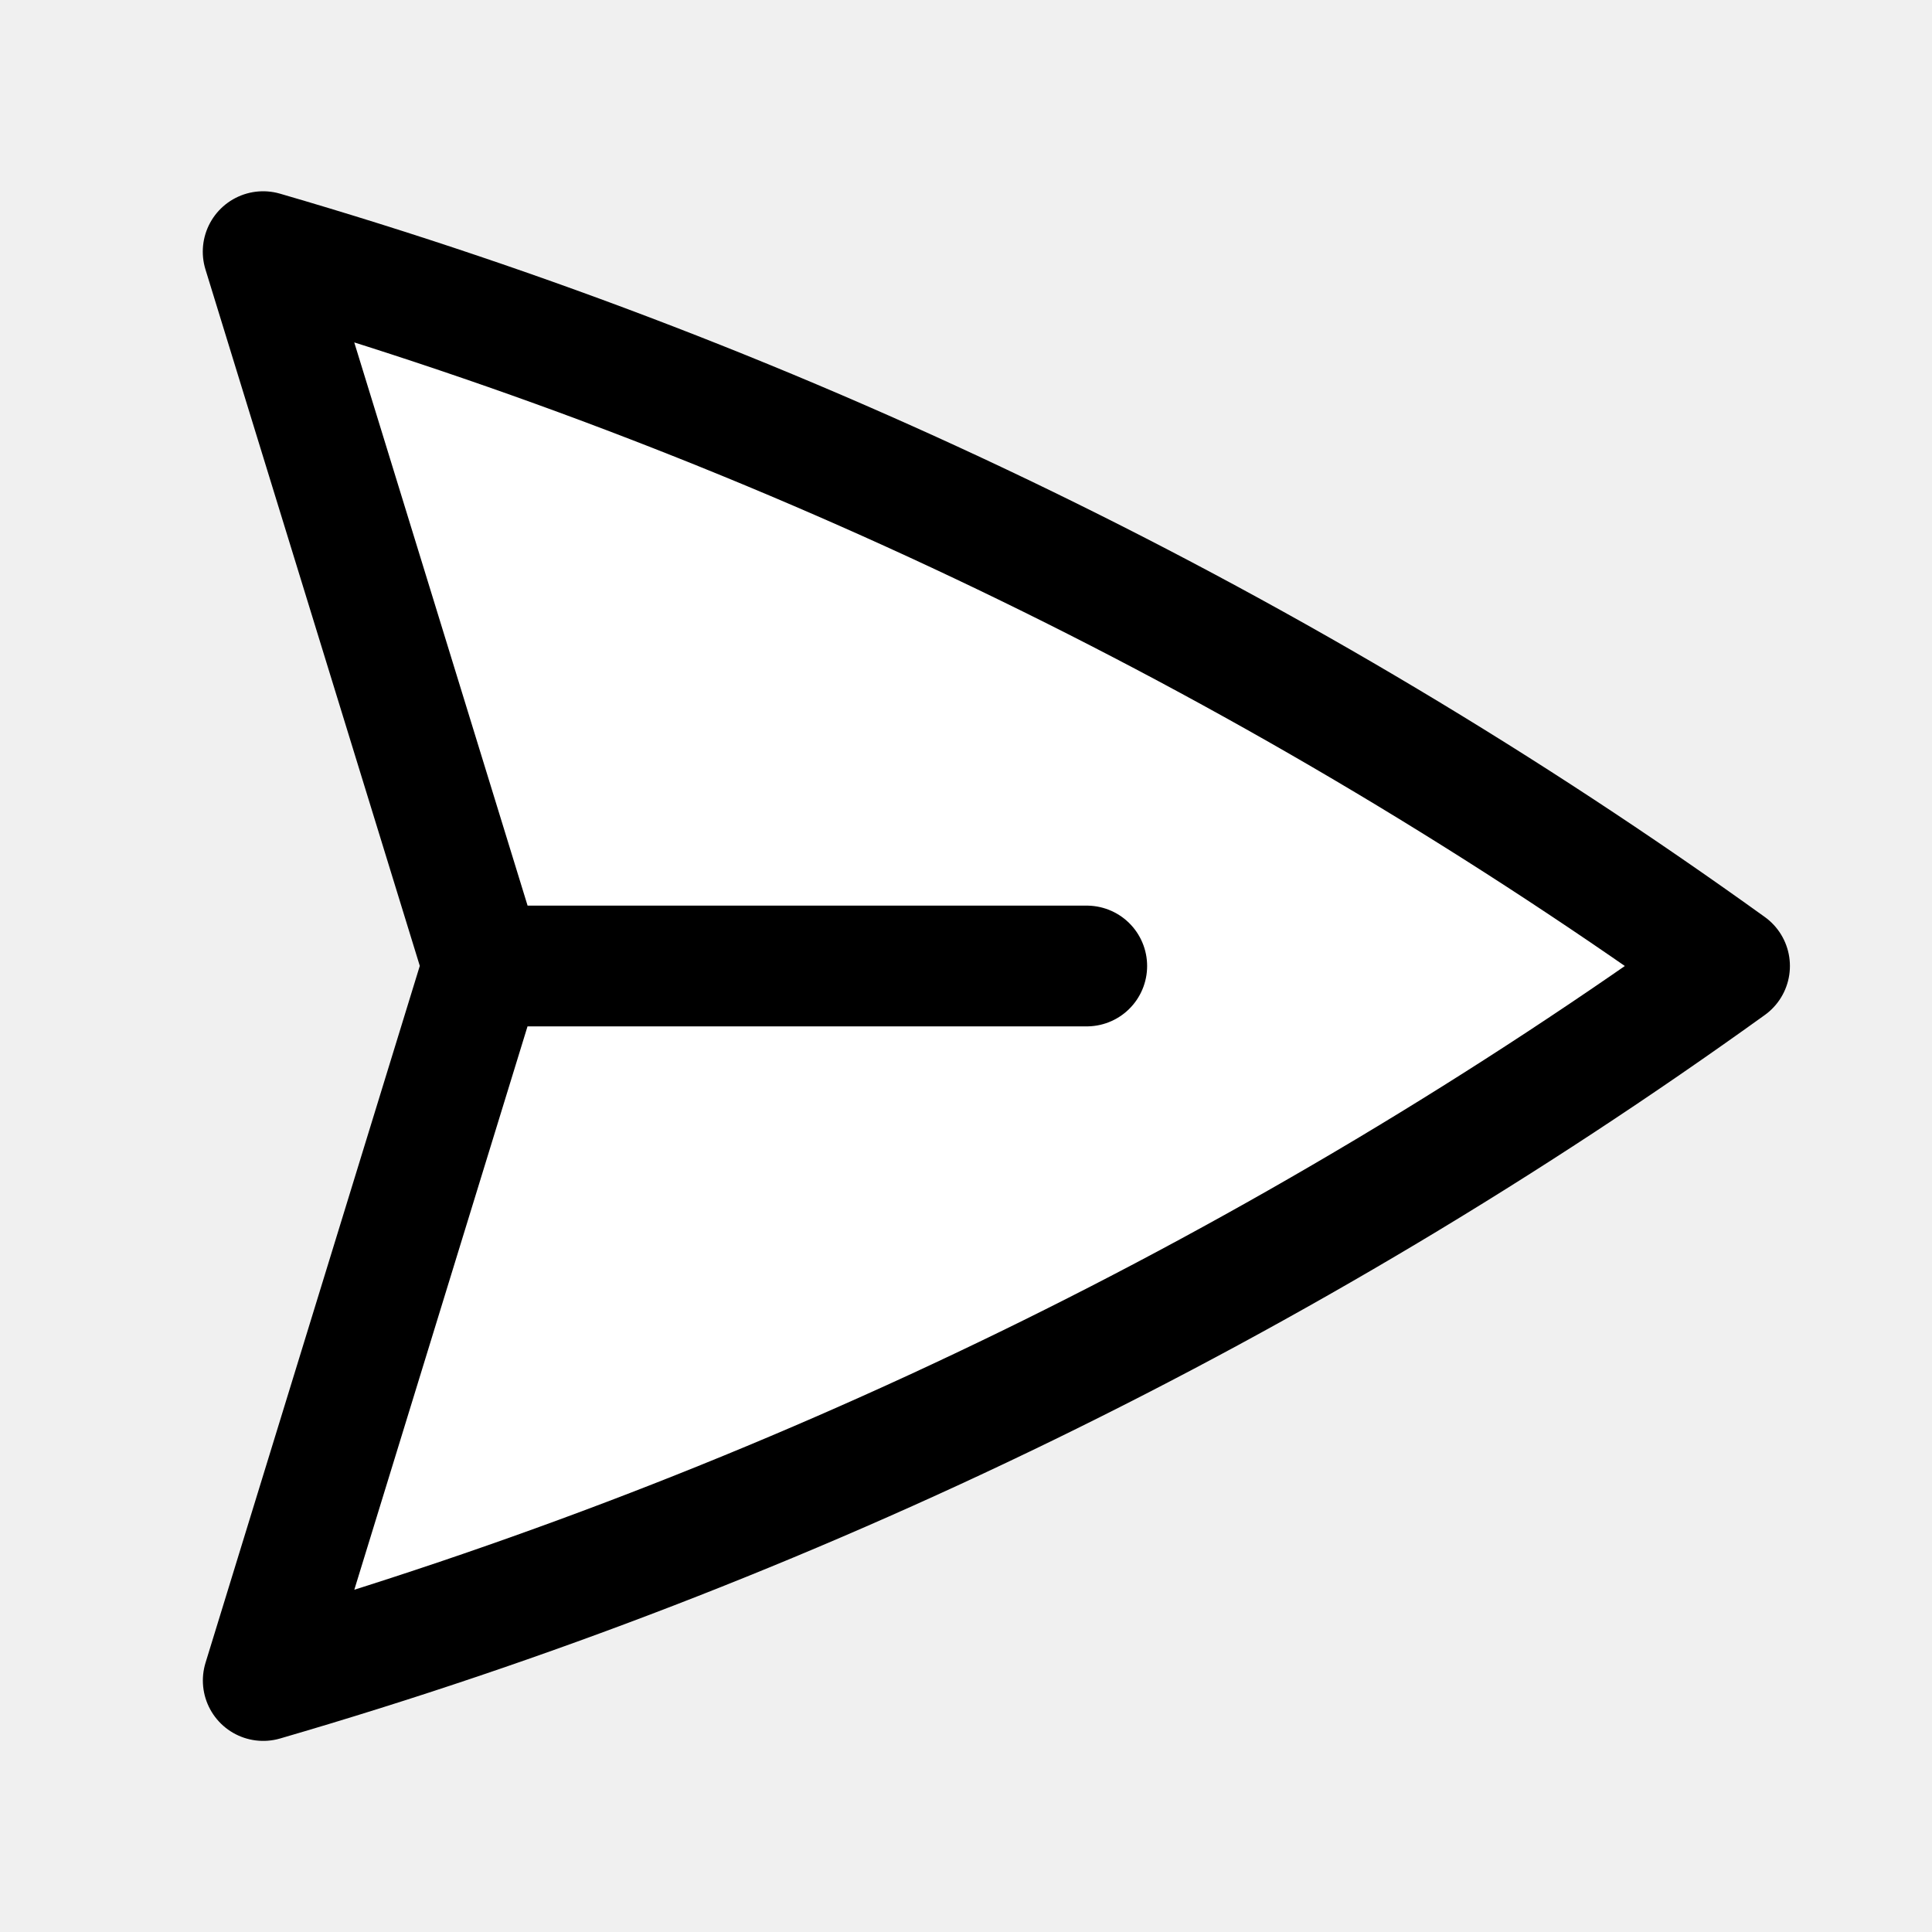
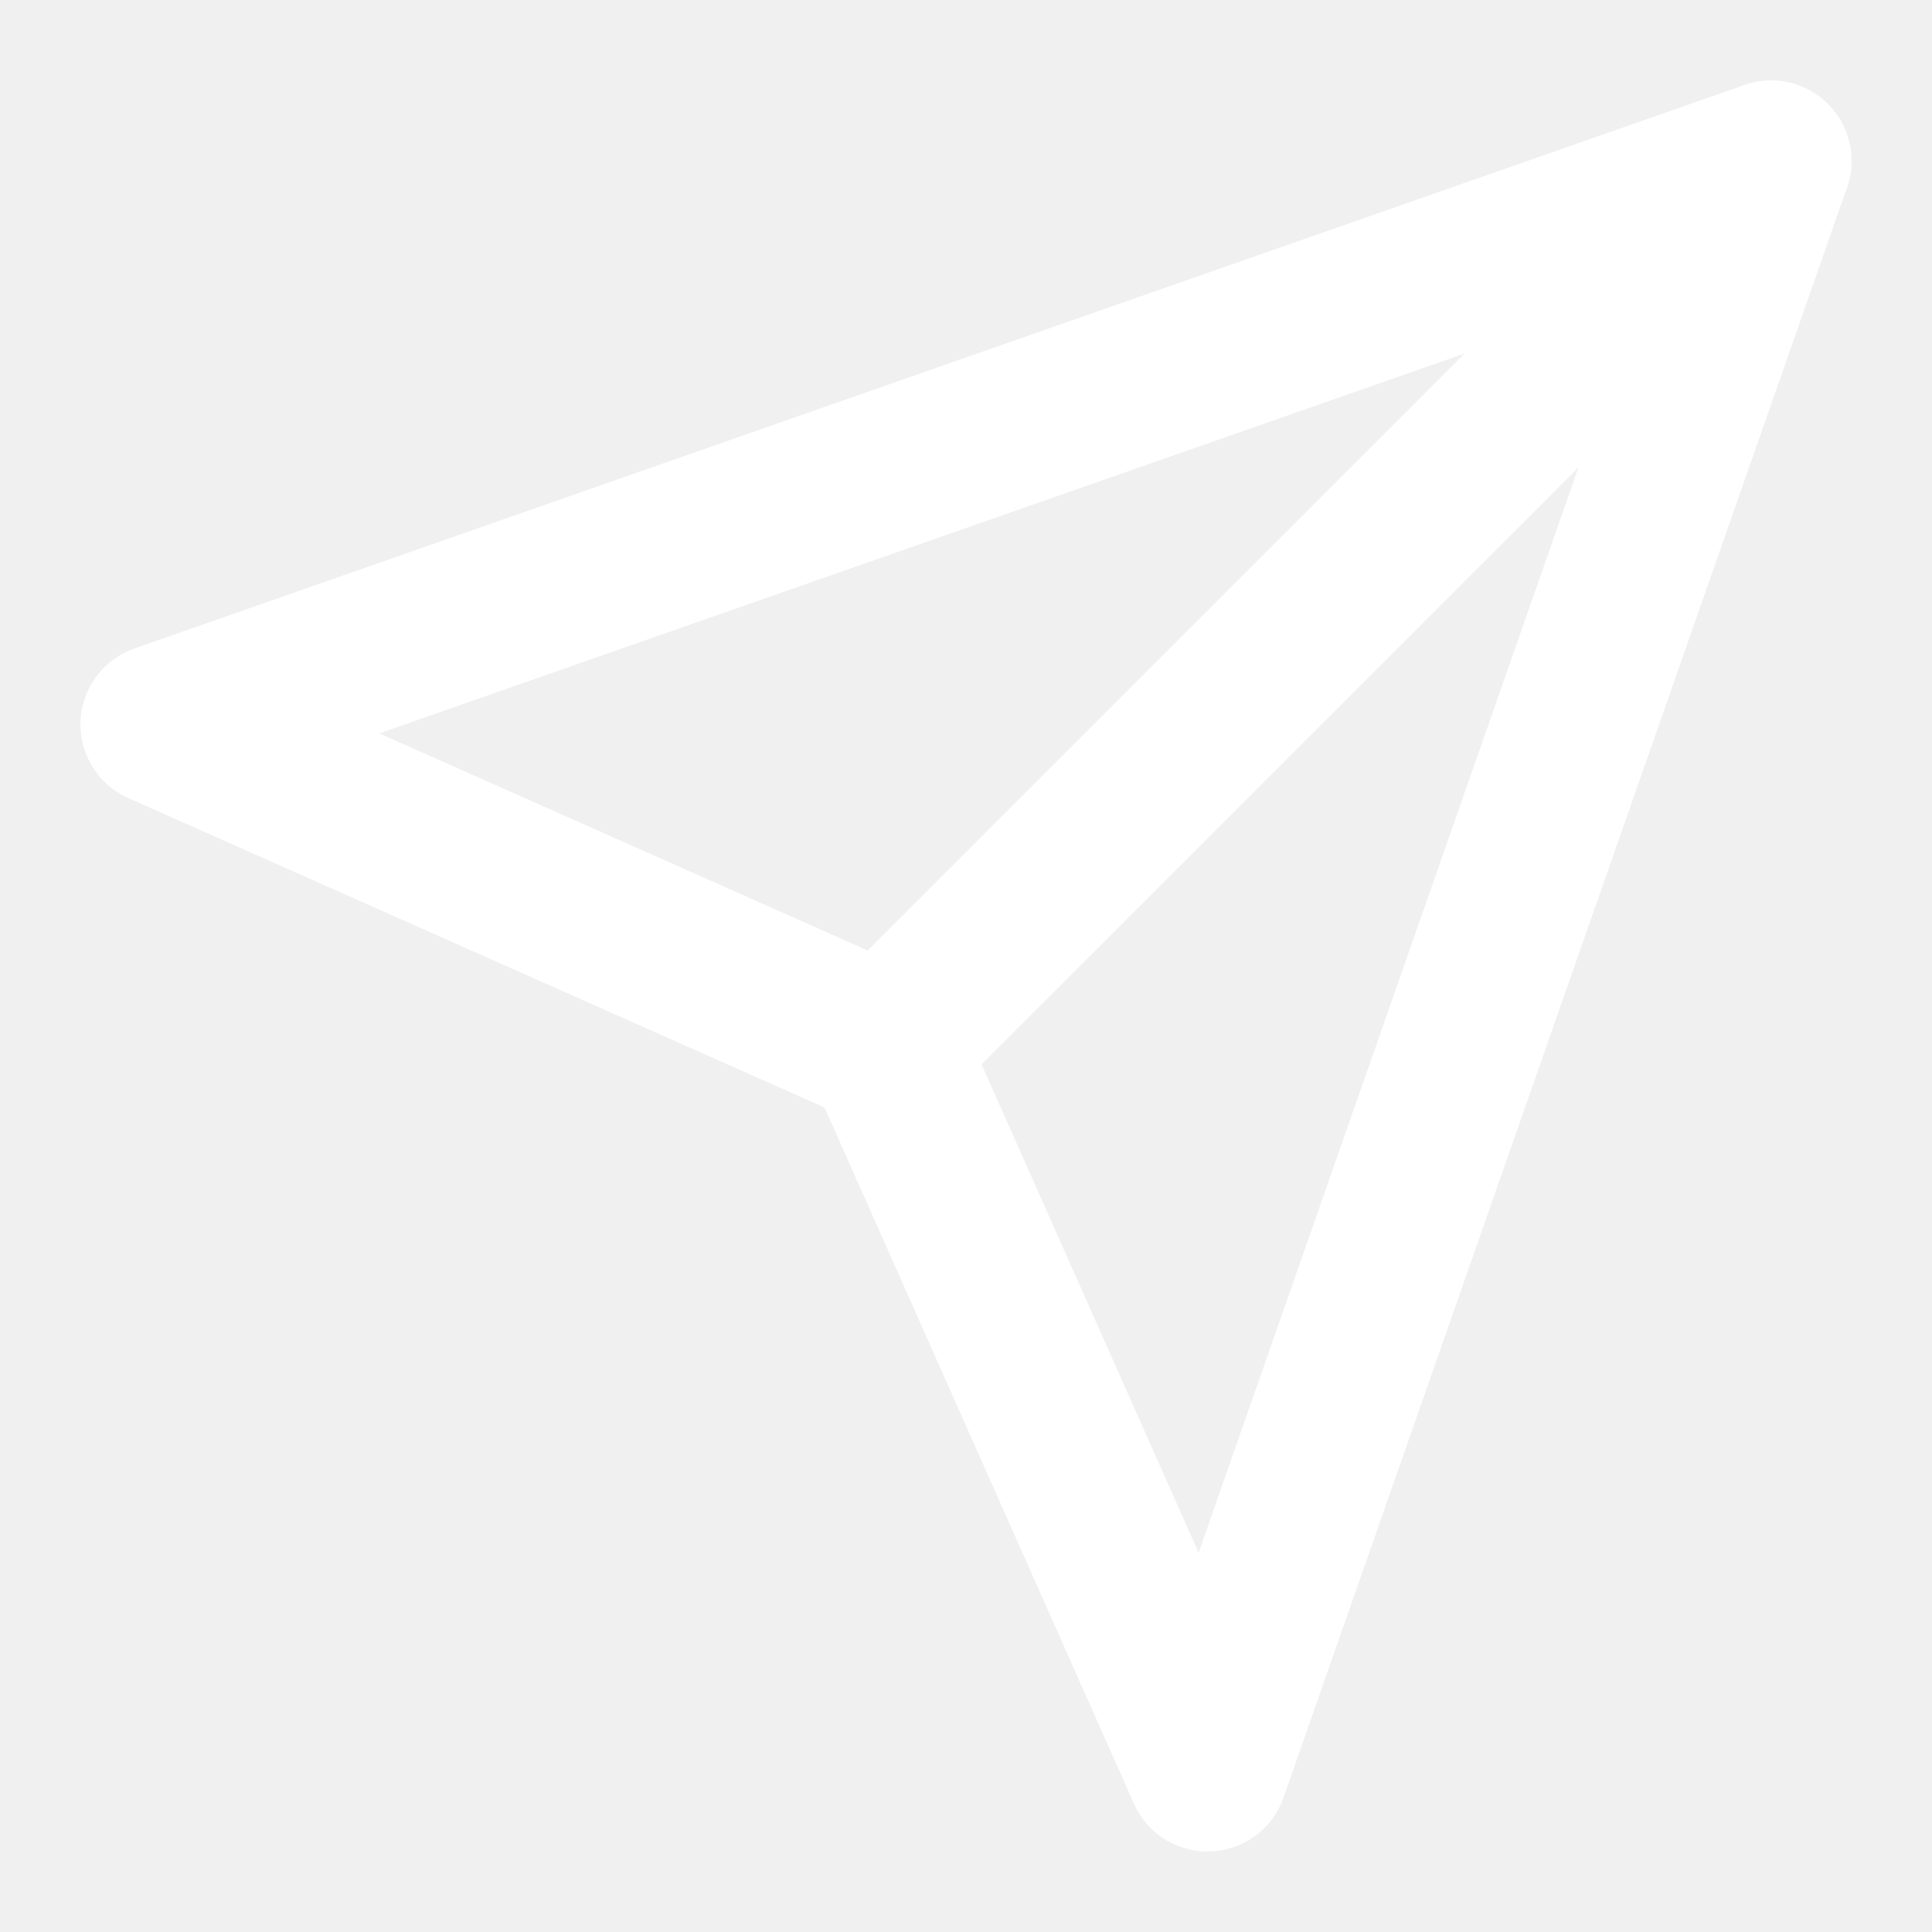
- <svg xmlns="http://www.w3.org/2000/svg" fill="#ffffff" viewBox="0 0 24 24" stroke-width="1.5" stroke="currentColor" class="w-6 h-6">
-   <path stroke-linecap="round" stroke-linejoin="round" d="M6 12L3.269 3.126A59.768 59.768 0 0121.485 12 59.77 59.77 0 013.27 20.876L5.999 12zm0 0h7.5" />
+ <svg xmlns="http://www.w3.org/2000/svg" width="24" height="24" viewBox="0 0 24 24" fill="none" stroke="#ffffff" stroke-width="2" stroke-linecap="round" stroke-linejoin="round" class="feather feather-send">
+   <line x1="22" y1="2" x2="11" y2="13" />
+   <polygon points="22 2 15 22 11 13 2 9 22 2" />
</svg>
